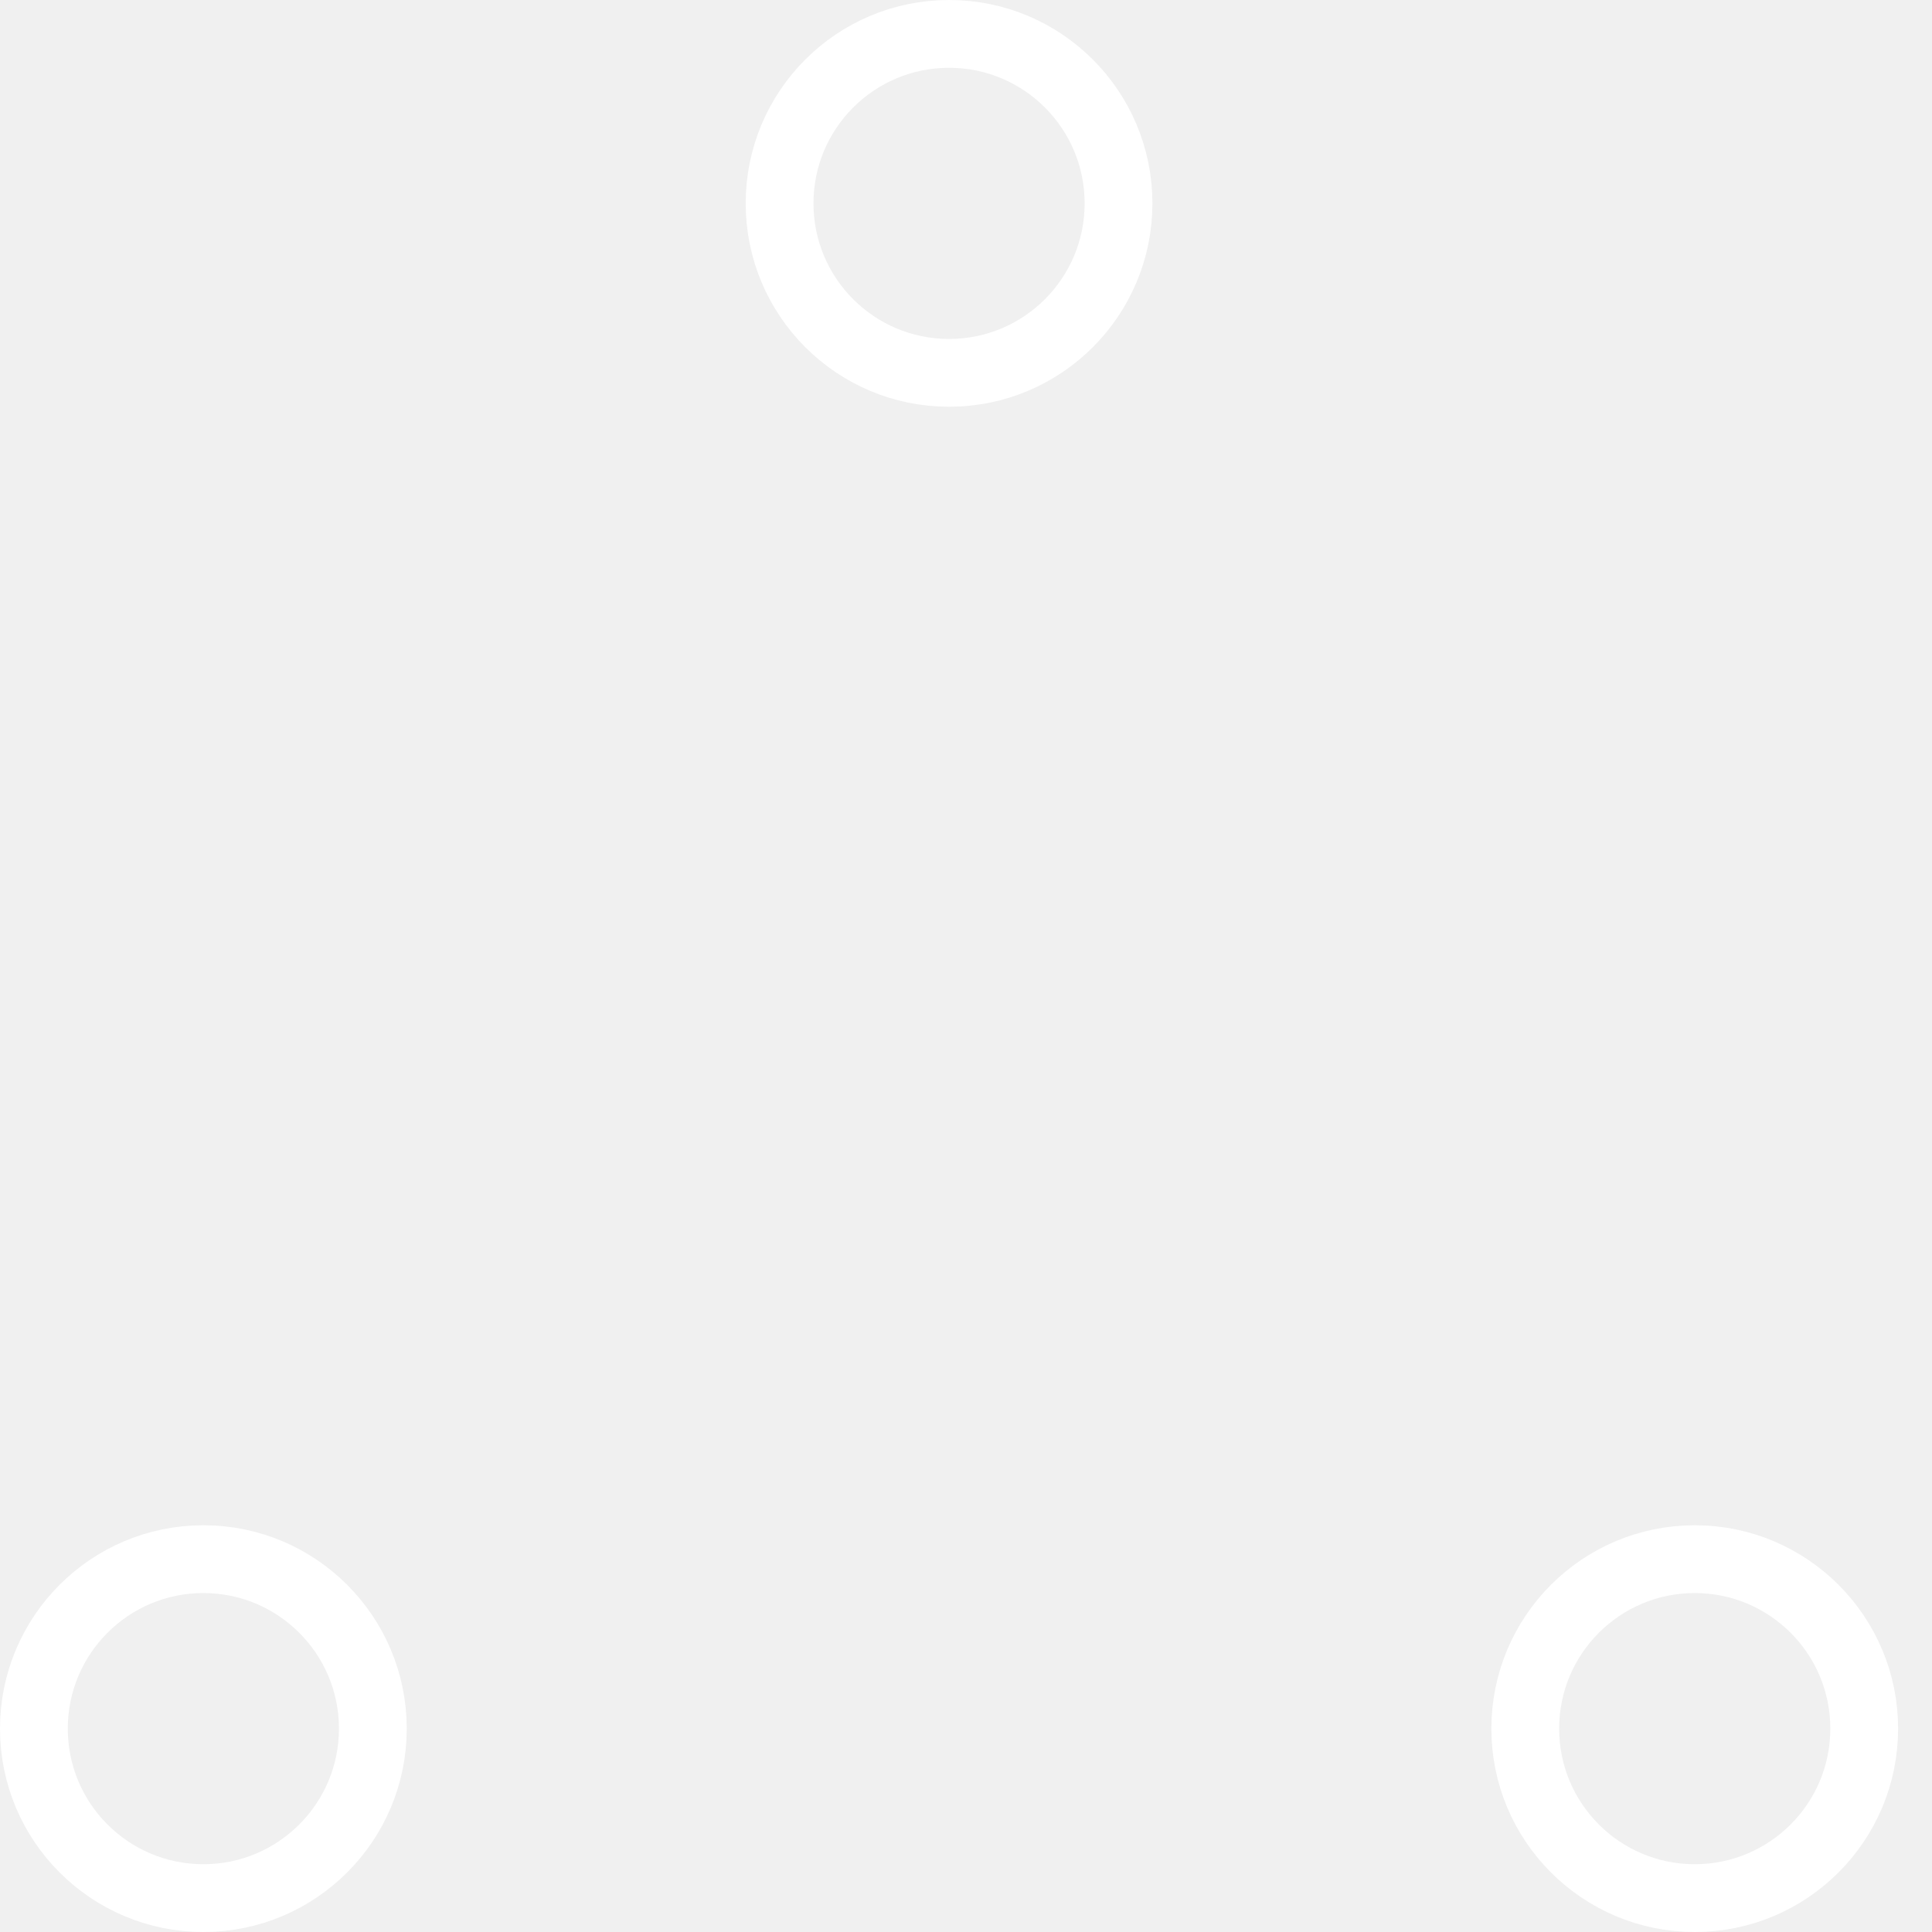
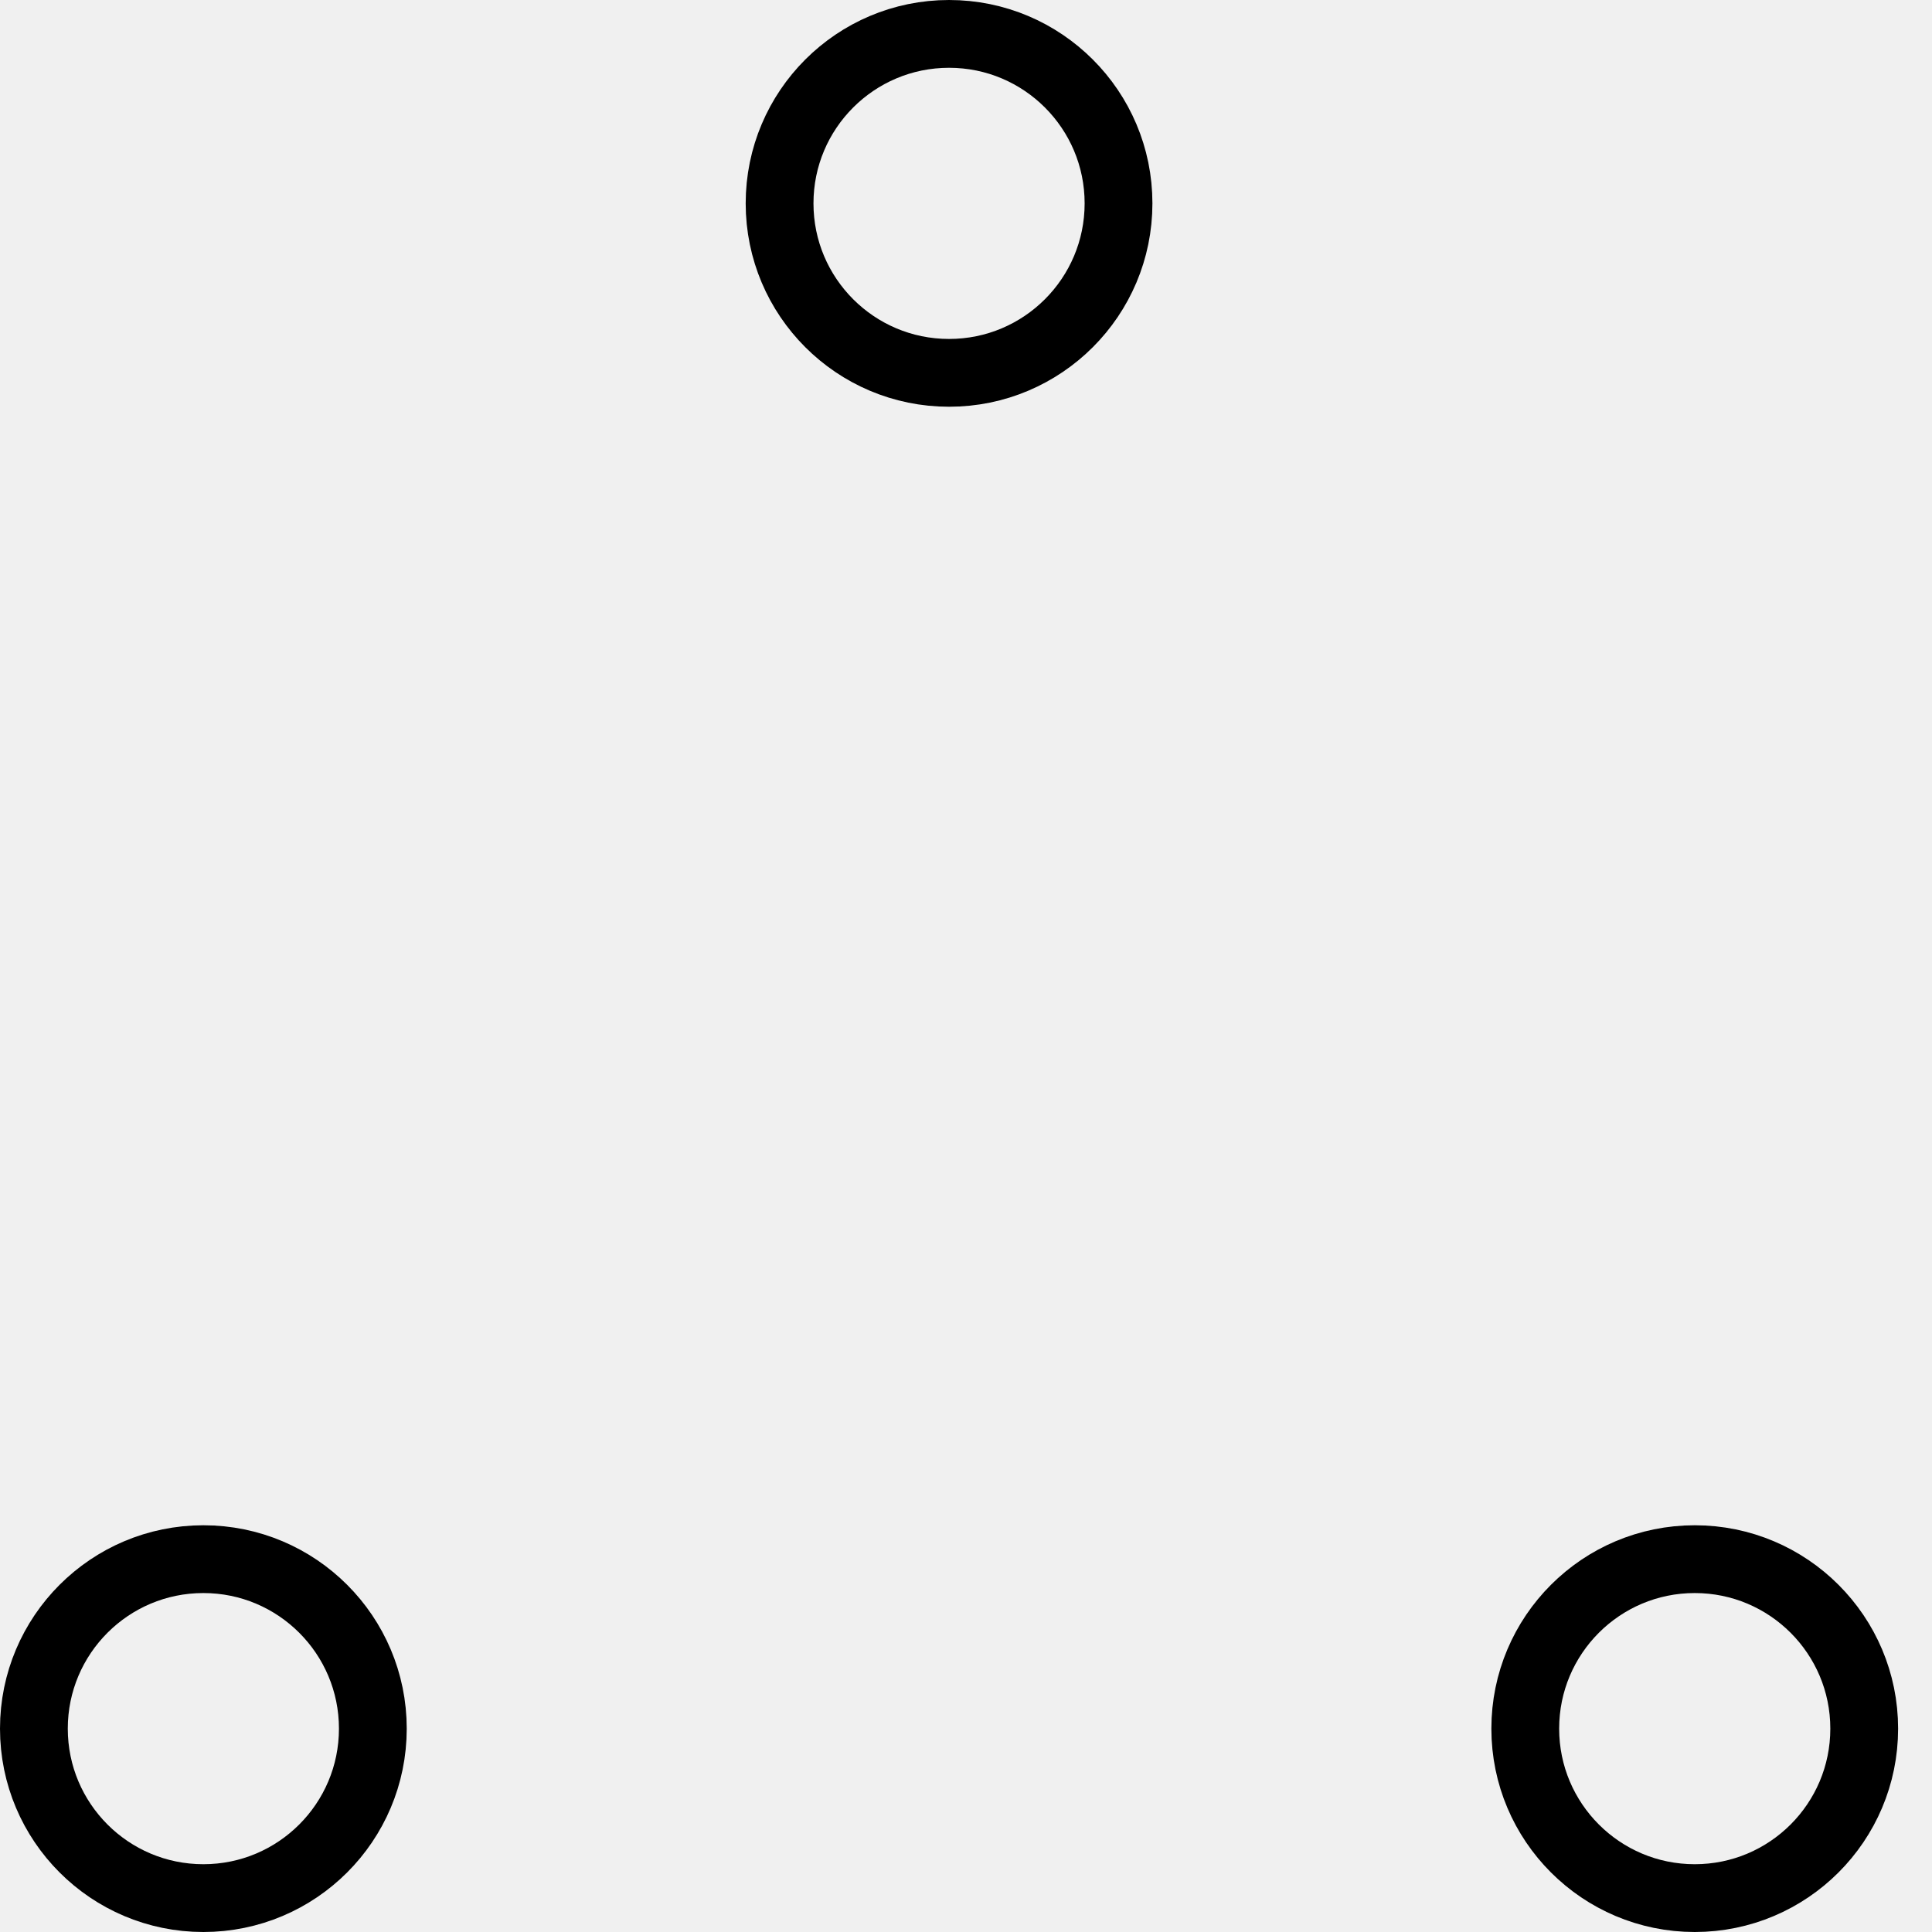
- <svg xmlns="http://www.w3.org/2000/svg" width="57" height="57" viewBox="0 0 57 57" stroke="#fff">
+ <svg xmlns="http://www.w3.org/2000/svg" width="57" height="57" viewBox="0 0 57 57" stroke="#000">
  <g fill="none" fill-rule="evenodd">
    <g transform="translate(1 1)" stroke-width="2">
      <circle cx="5" cy="50" r="5">
        <animate attributeName="cy" begin="0s" dur="2.2s" values="50;5;50;50" calcMode="linear" repeatCount="indefinite" />
        <animate attributeName="cx" begin="0s" dur="2.2s" values="5;27;49;5" calcMode="linear" repeatCount="indefinite" />
      </circle>
      <circle cx="27" cy="5" r="5">
        <animate attributeName="cy" begin="0s" dur="2.2s" from="5" to="5" values="5;50;50;5" calcMode="linear" repeatCount="indefinite" />
        <animate attributeName="cx" begin="0s" dur="2.2s" from="27" to="27" values="27;49;5;27" calcMode="linear" repeatCount="indefinite" />
      </circle>
      <circle cx="49" cy="50" r="5">
        <animate attributeName="cy" begin="0s" dur="2.2s" values="50;50;5;50" calcMode="linear" repeatCount="indefinite" />
        <animate attributeName="cx" from="49" to="49" begin="0s" dur="2.2s" values="49;5;27;49" calcMode="linear" repeatCount="indefinite" />
      </circle>
    </g>
  </g>
</svg>
